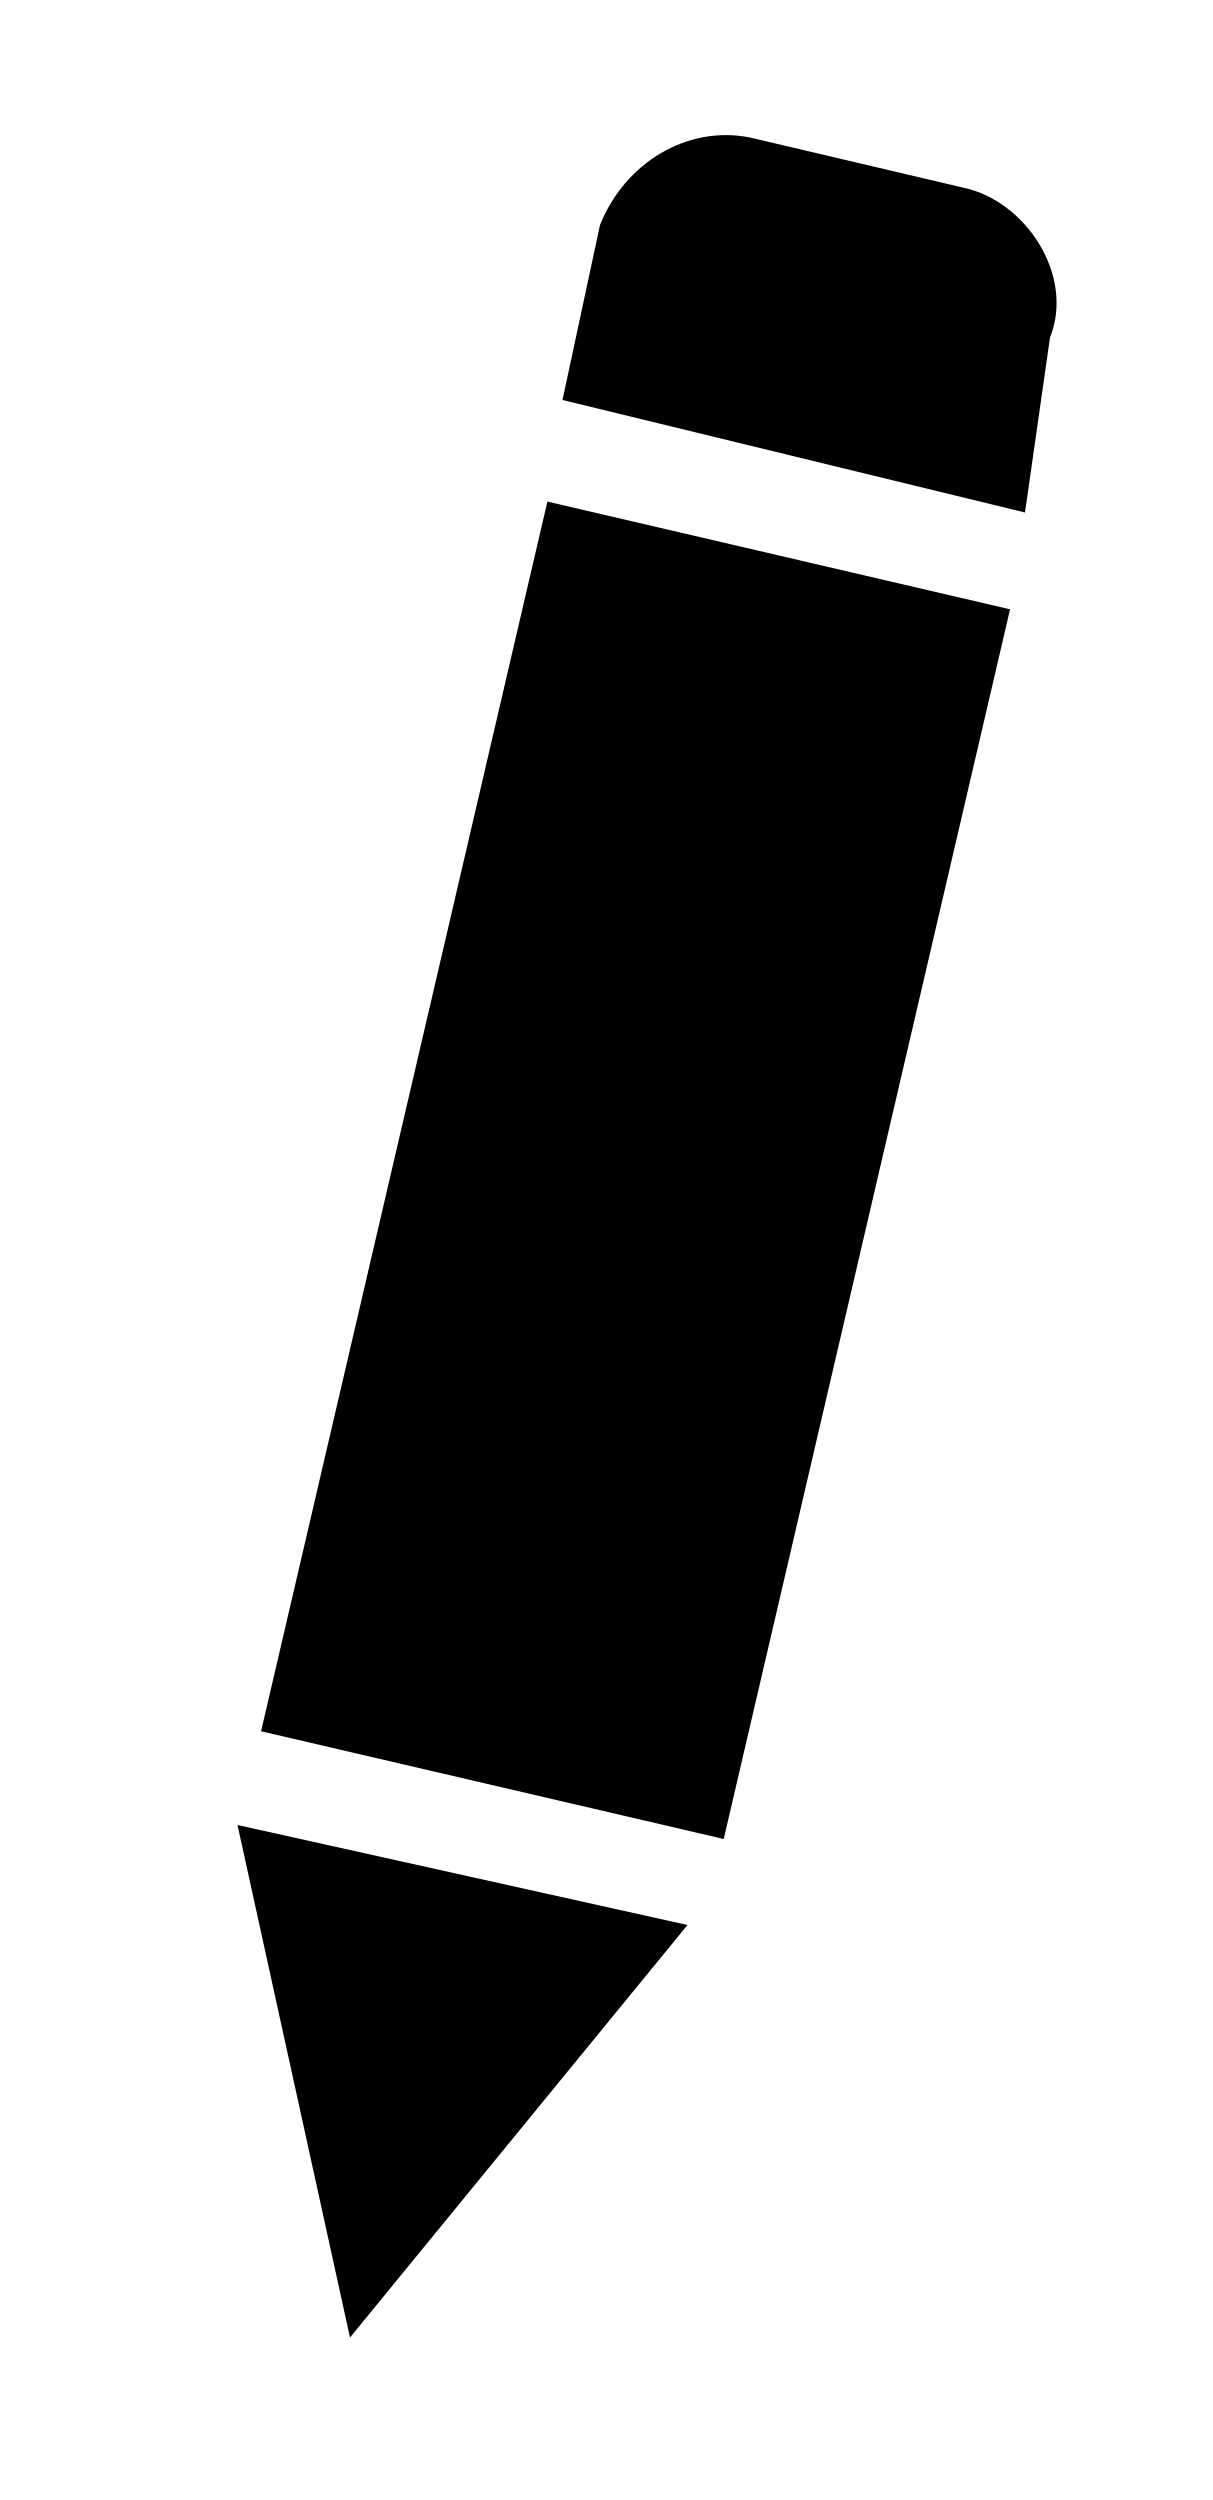
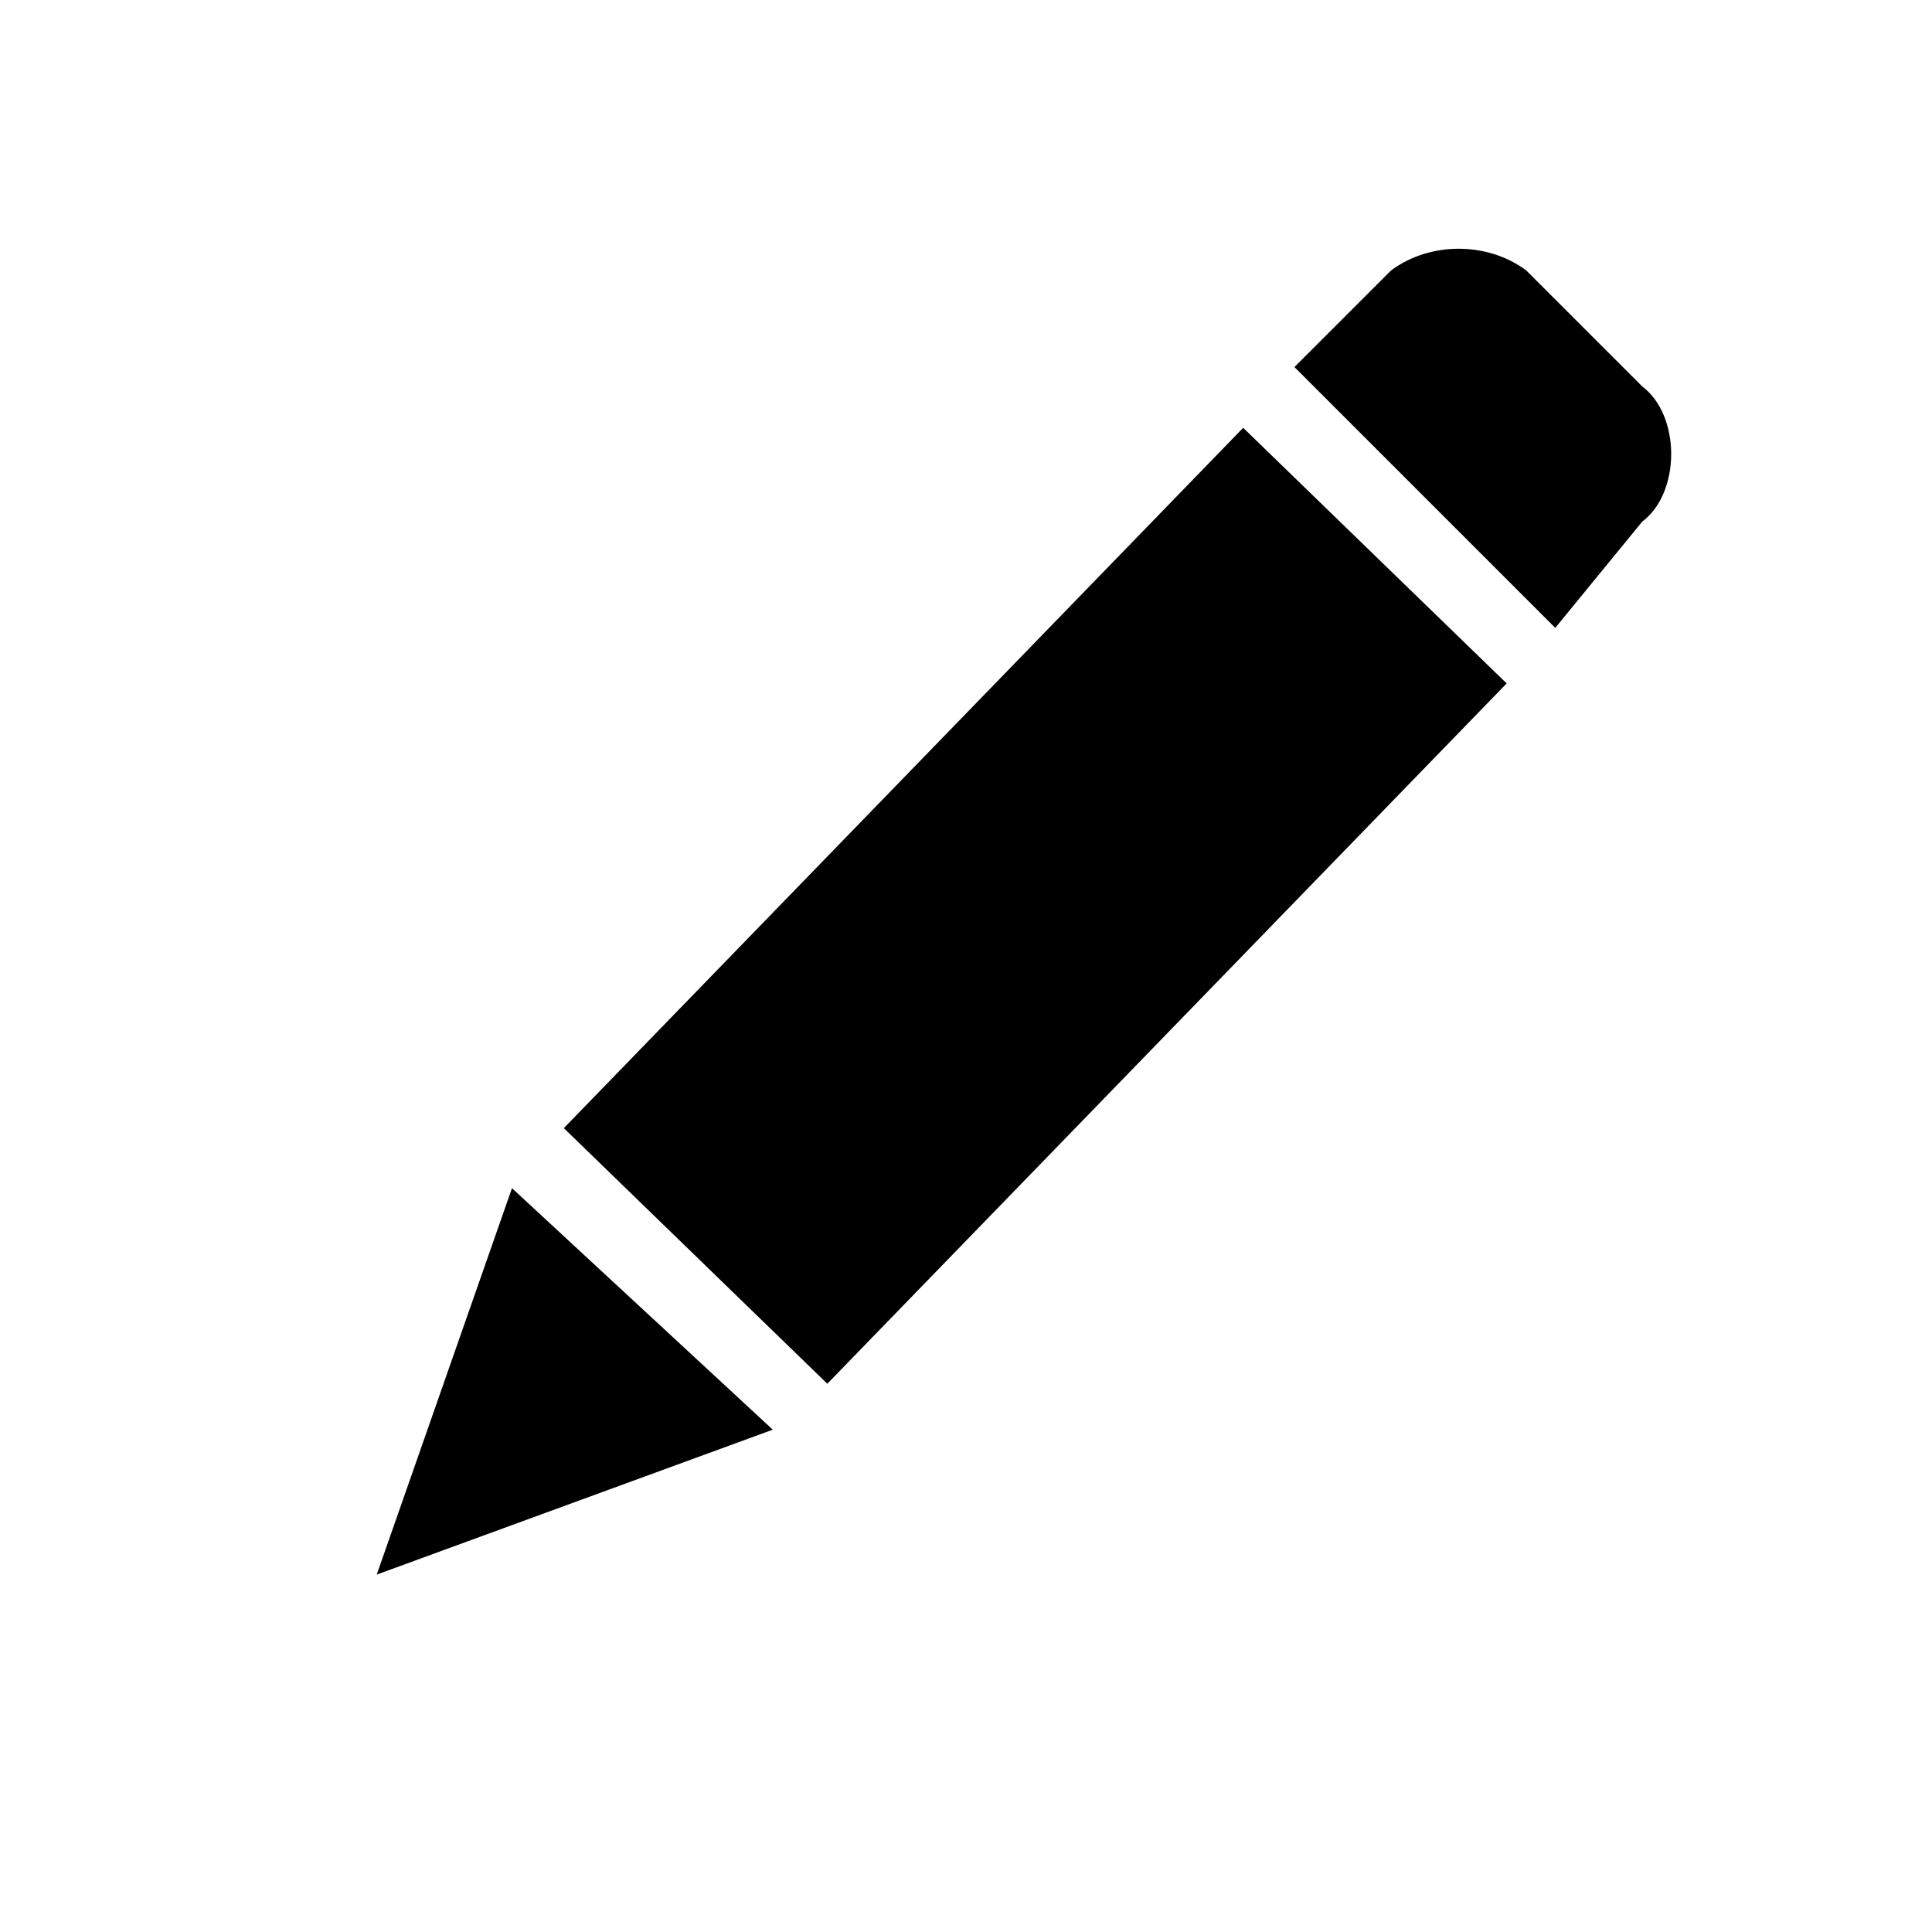
- <svg xmlns="http://www.w3.org/2000/svg" version="1.1" id="Layer_1" x="0px" y="0px" viewBox="0 0 9.7 20" style="enable-background:new 0 0 9.7 20;" xml:space="preserve">
+ <svg xmlns="http://www.w3.org/2000/svg" version="1.1" id="Layer_1" x="0px" y="0px" viewBox="0 0 20 20" style="enable-background:new 0 0 20 20;" xml:space="preserve">
  <g>
-     <rect x="3.2" y="4.3" transform="matrix(0.974 0.2268 -0.2268 0.974 2.2377 -0.9012)" width="3.8" height="10.1" />
-     <polygon points="5.5,15.4 1.9,14.6 2.8,18.7  " />
-     <path d="M8.2,4.1L4.5,3.2l0.3-1.4C5,1.3,5.5,1,6,1.1l1.7,0.4c0.5,0.1,0.9,0.7,0.7,1.2L8.2,4.1z" />
+     <rect x="5.7" y="7.5" transform="matrix(0.6963 -0.7178 0.7178 0.6963 -3.5157 10.5477)" width="10.1" height="3.8" />
+     <polygon points="8,14.8 5.3,12.3 3.9,16.3  " />
+     <path d="M16.1,6.5l-2.7-2.7l1-1c0.4-0.3,1-0.3,1.4,0L17,4c0.4,0.3,0.4,1.1,0,1.4L16.1,6.5z" />
  </g>
</svg>
